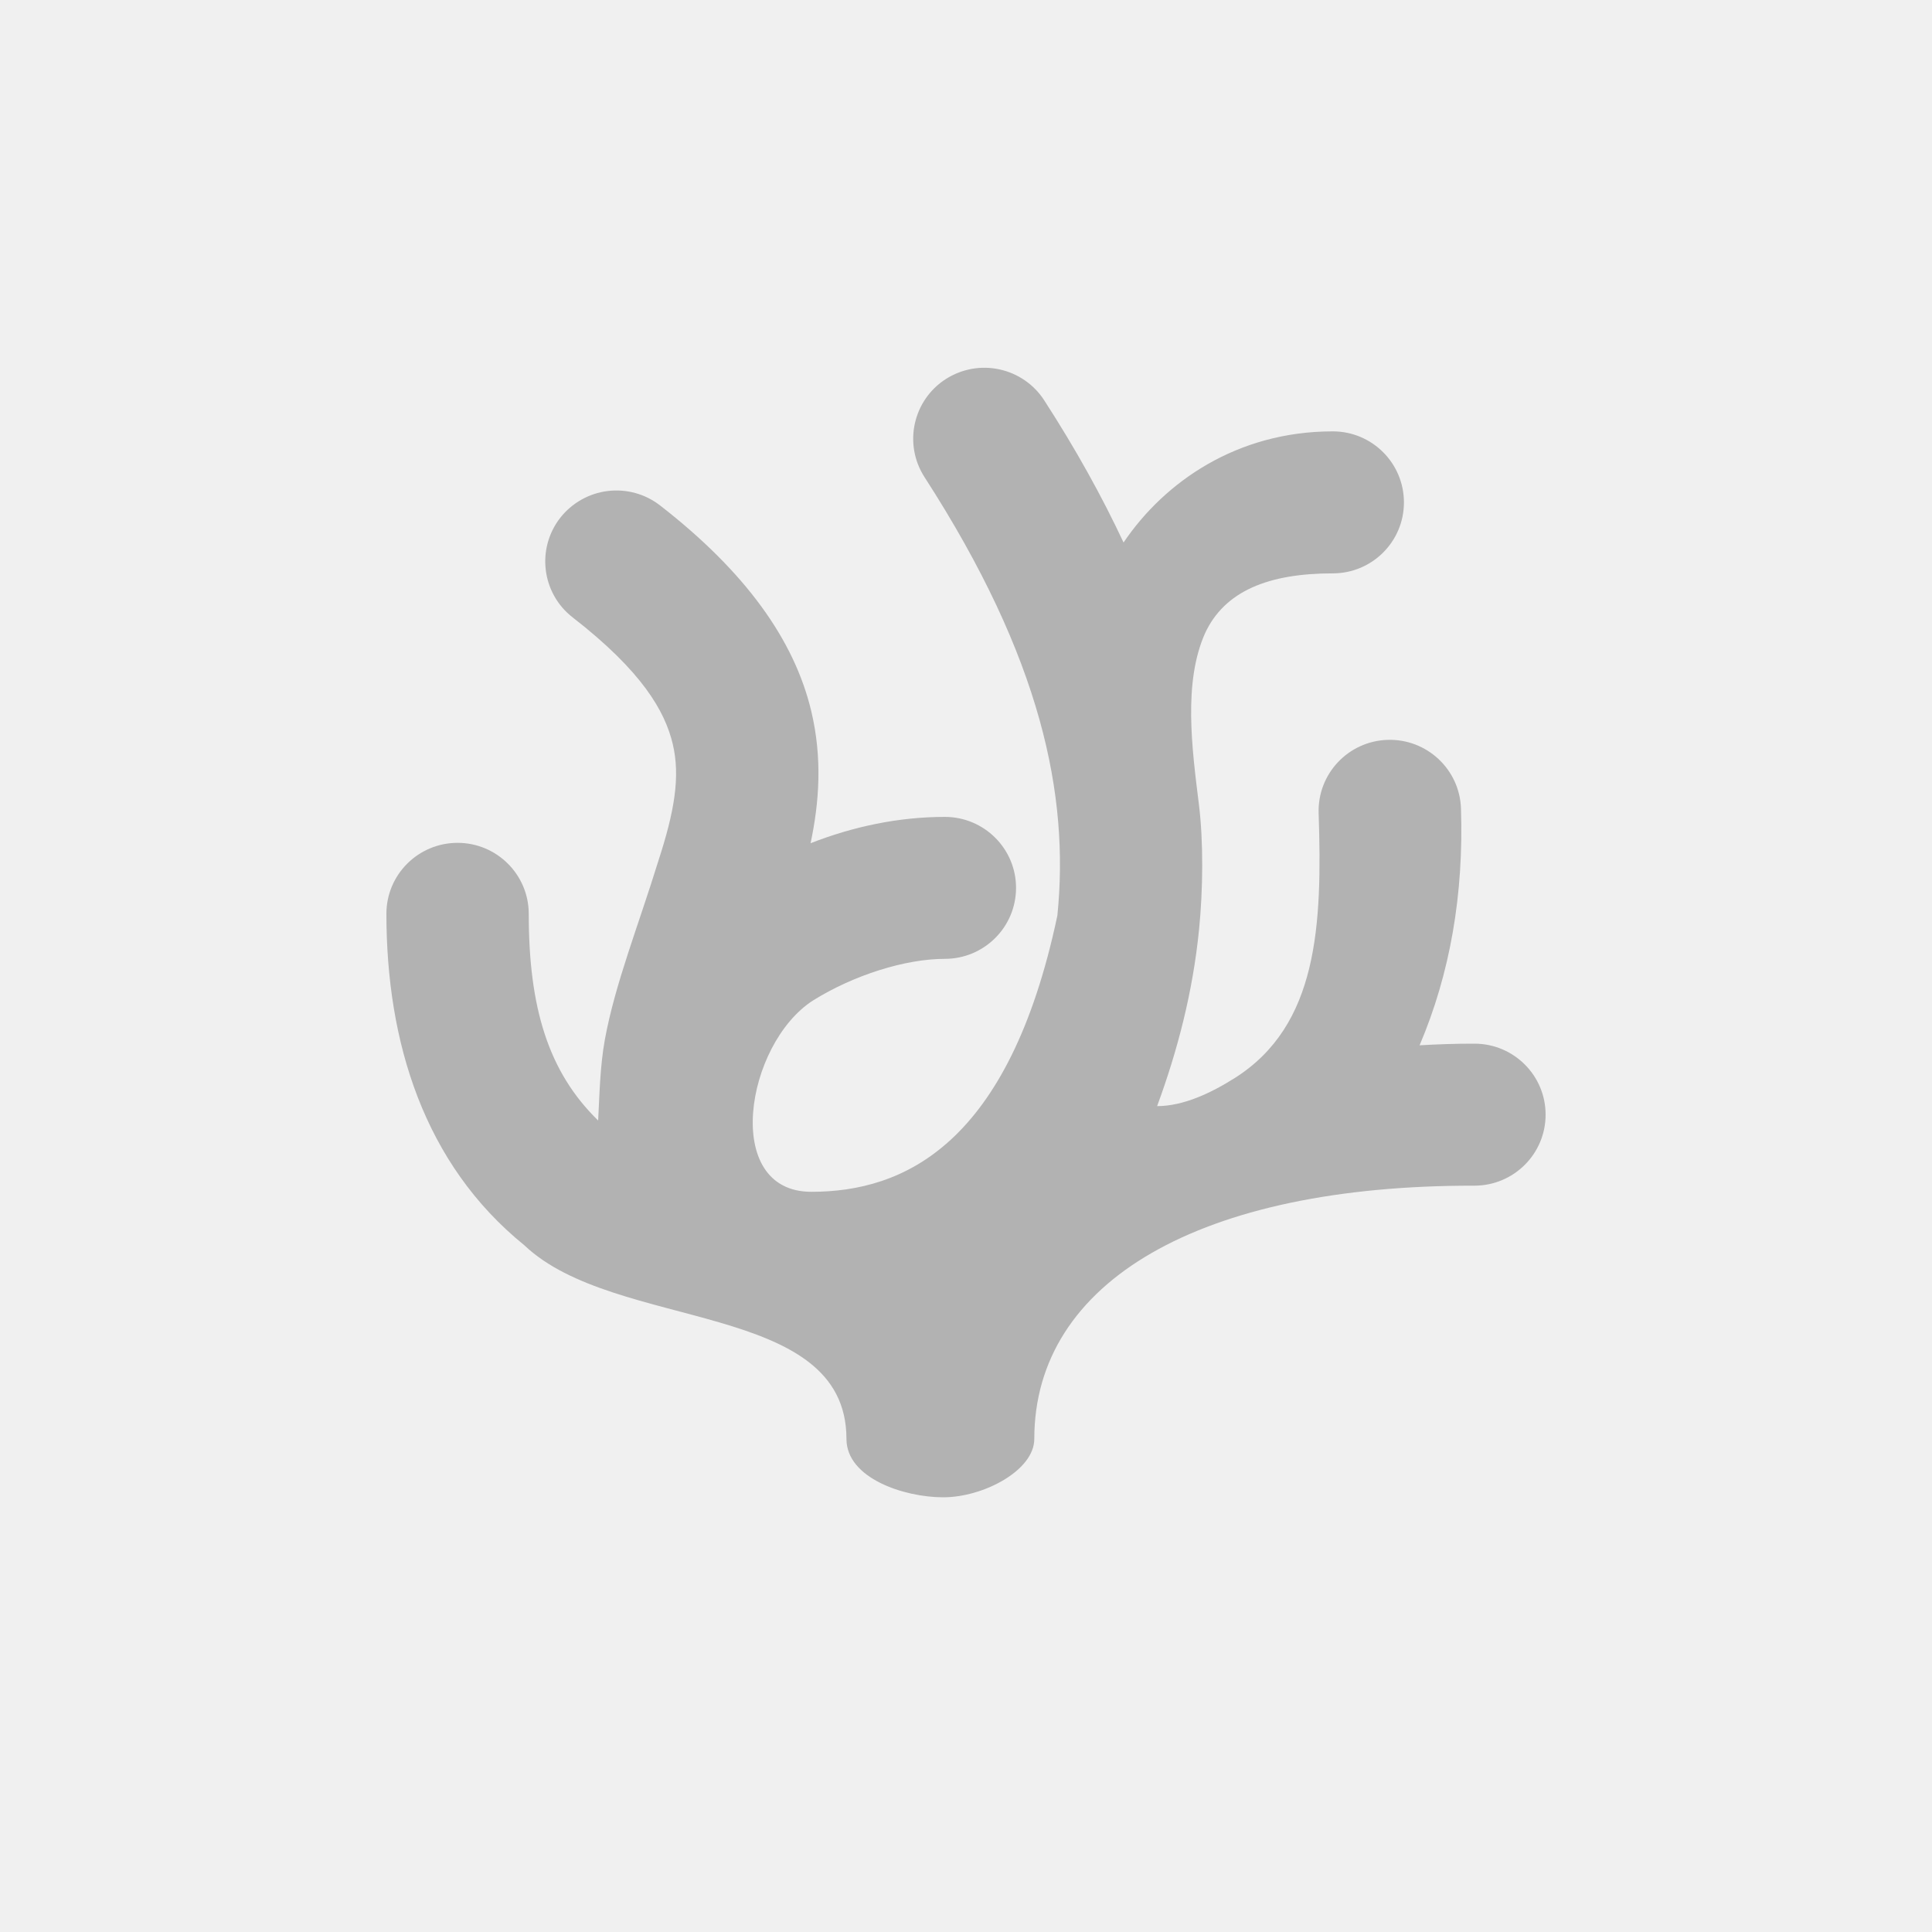
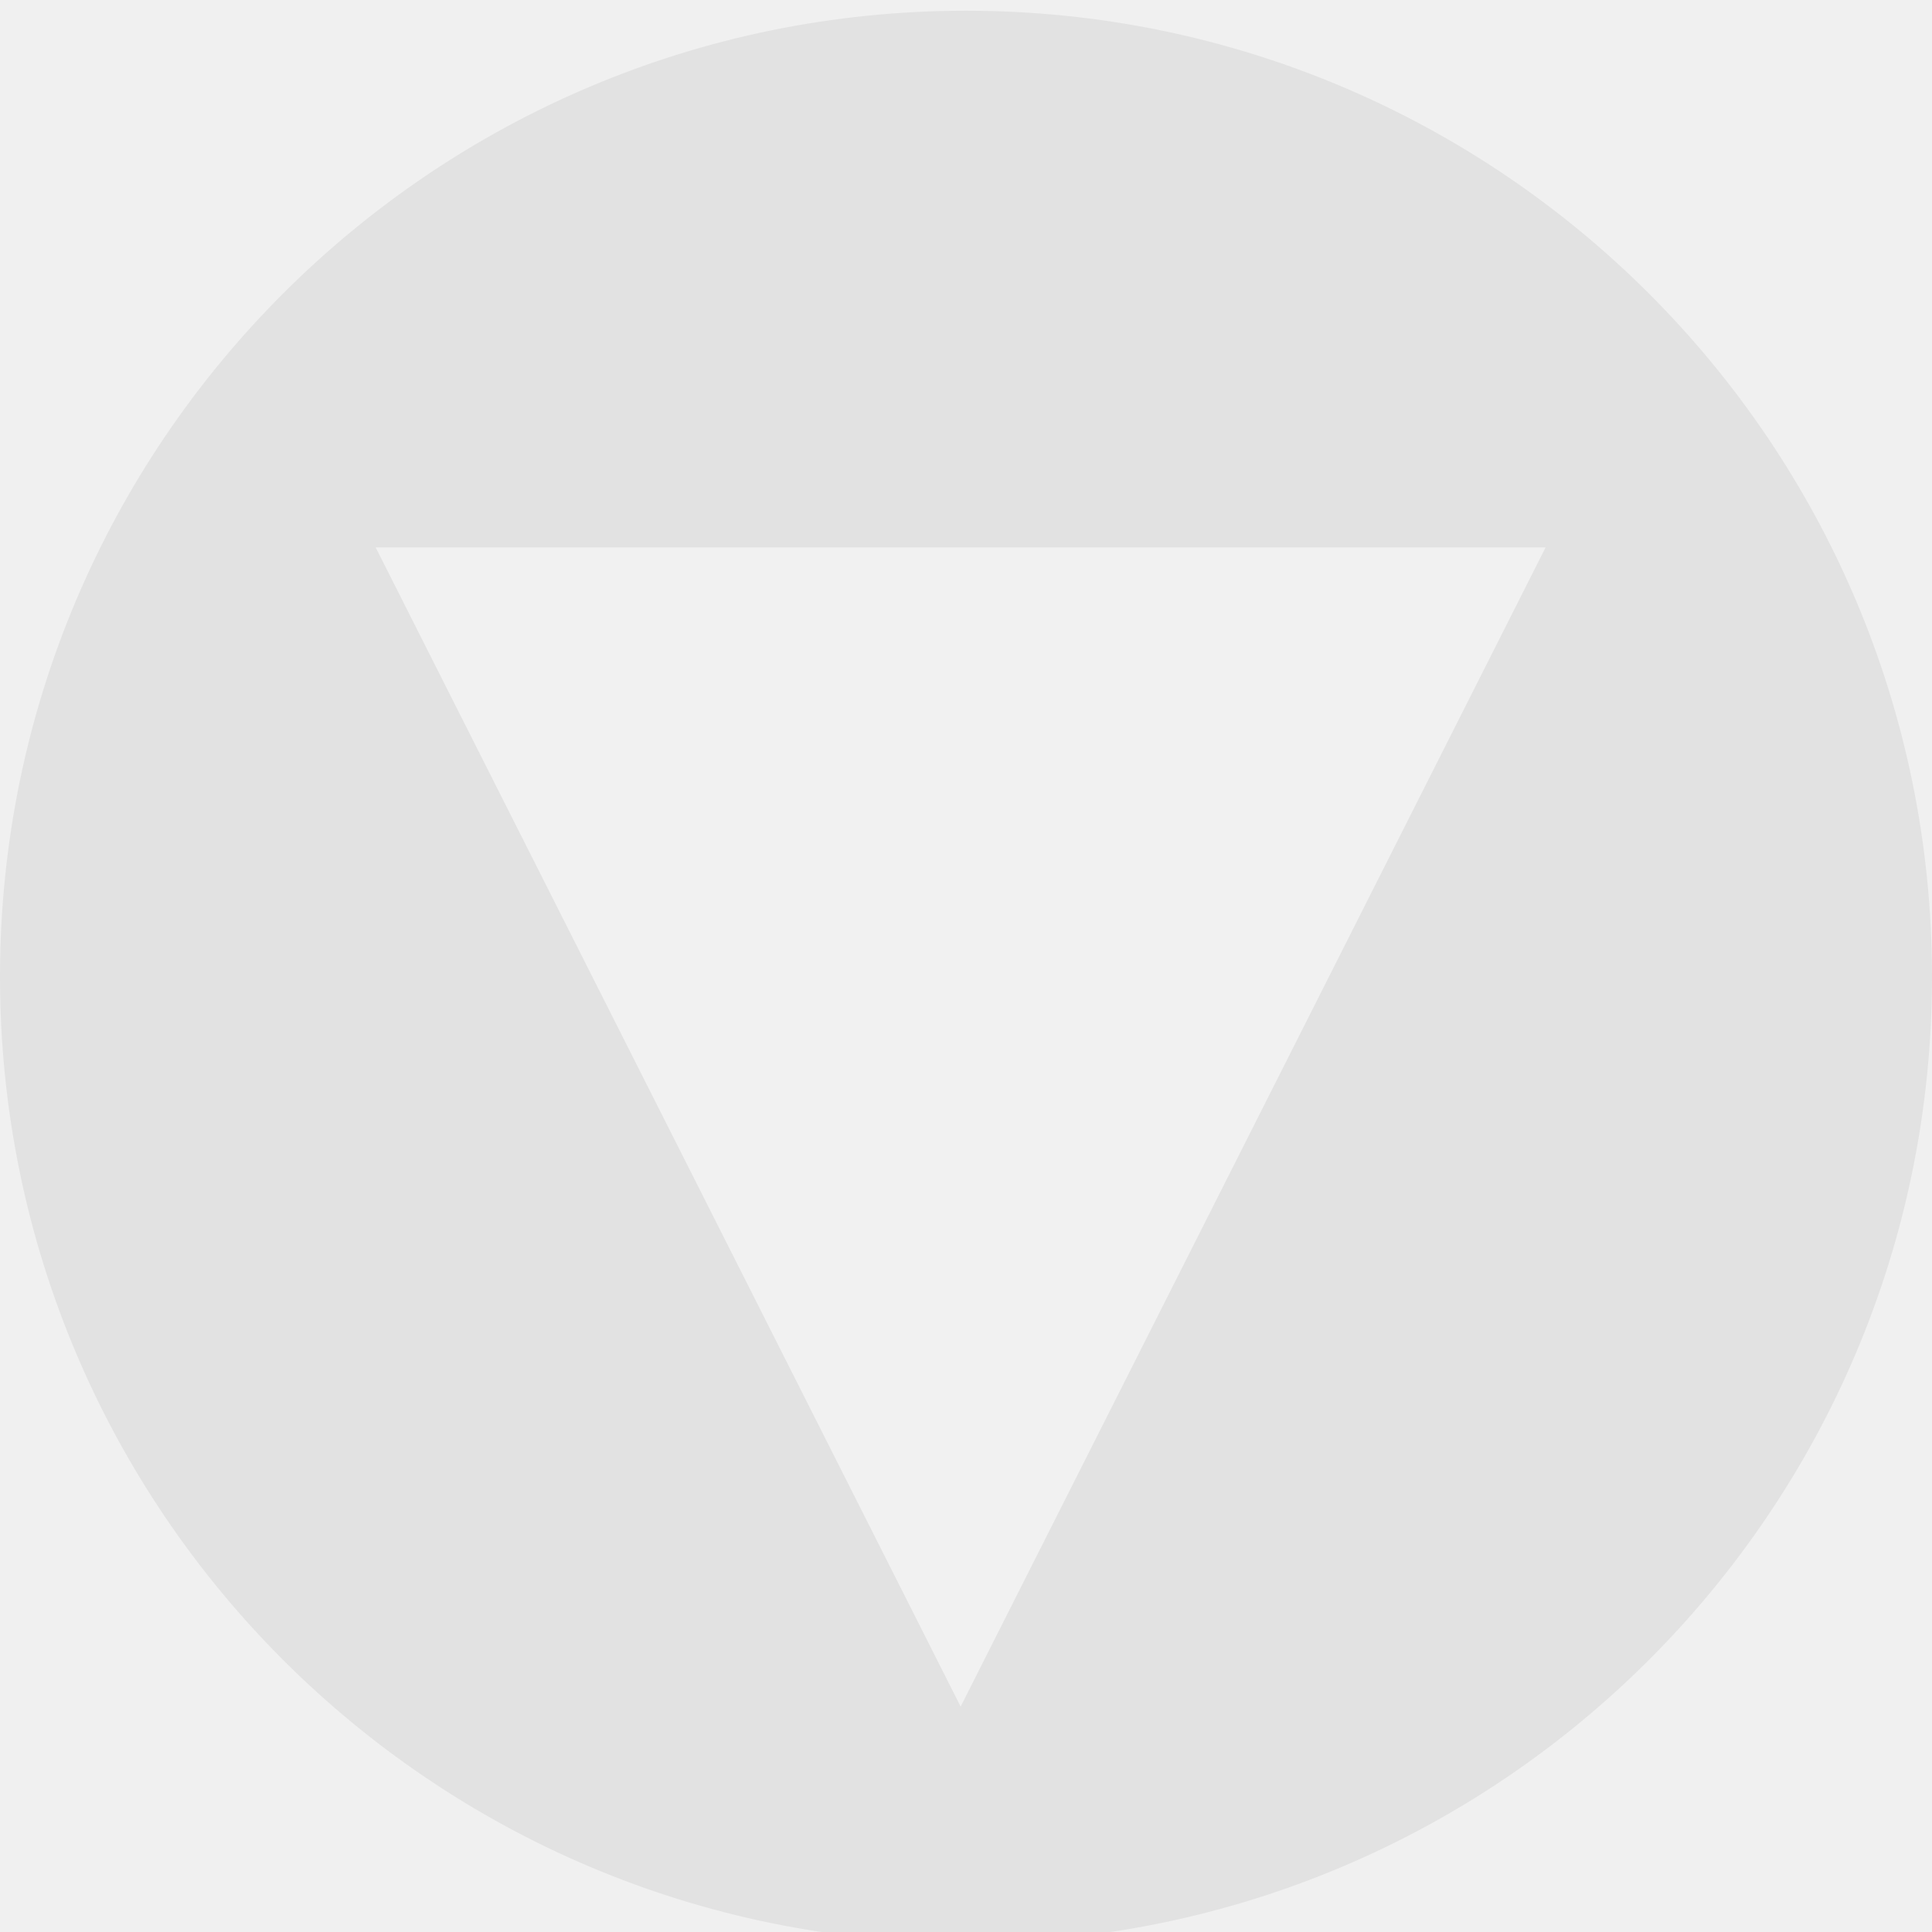
- <svg xmlns="http://www.w3.org/2000/svg" version="1.1" x="0" y="0" width="40" height="40" viewBox="0, 0, 40, 40">
-   <g id="codium_grey_hc_light_letterpress">
-     <path d="M19.583,7.847 C18.898,8.287 18.701,9.197 19.142,9.88 C21.568,13.637 22.141,16.471 21.892,18.954 C20.888,23.71 18.705,24.675 16.798,24.675 C14.936,24.675 15.434,21.61 16.834,20.713 C17.67,20.191 18.74,19.852 19.562,19.852 C20.376,19.852 21.036,19.194 21.036,18.382 C21.036,17.571 20.376,16.913 19.562,16.913 C18.602,16.913 17.661,17.114 16.782,17.458 C16.962,16.611 17.028,15.695 16.796,14.722 C16.444,13.245 15.429,11.834 13.668,10.466 C13.36,10.226 12.969,10.118 12.581,10.166 C12.193,10.214 11.84,10.414 11.599,10.721 C11.1,11.362 11.215,12.286 11.858,12.784 C13.293,13.898 13.766,14.723 13.928,15.402 C14.09,16.081 13.96,16.81 13.635,17.81 C13.219,19.159 12.736,20.363 12.524,21.518 C12.42,22.086 12.411,22.705 12.384,23.199 C11.351,22.192 10.947,20.862 10.947,18.919 C10.946,18.108 10.286,17.45 9.473,17.45 C8.659,17.451 8,18.108 8,18.919 C8,21.573 8.776,24.098 10.856,25.782 C12.738,27.575 17.525,26.913 17.525,29.792 C17.525,30.604 18.715,31 19.529,31 C20.363,31 21.414,30.442 21.414,29.792 C21.414,26.525 24.857,24.539 30.524,24.548 C31.338,24.549 31.999,23.892 32,23.08 C32.001,22.268 31.343,21.609 30.529,21.608 C30.141,21.607 29.763,21.62 29.391,21.642 C30.025,20.152 30.306,18.512 30.248,16.739 C30.221,15.928 29.54,15.292 28.726,15.318 C27.912,15.345 27.274,16.025 27.301,16.837 C27.377,19.157 27.29,21.229 25.562,22.321 C25.07,22.631 24.499,22.901 23.957,22.901 C24.378,21.756 24.695,20.548 24.825,19.246 C24.908,18.416 24.917,17.428 24.823,16.662 C24.675,15.474 24.498,14.126 24.949,13.111 C25.354,12.237 26.262,11.871 27.594,11.871 C28.408,11.871 29.067,11.213 29.067,10.402 C29.067,9.59 28.408,8.931 27.594,8.931 C25.614,8.931 24.113,9.973 23.262,11.232 C22.817,10.282 22.275,9.302 21.62,8.289 C21.409,7.961 21.075,7.731 20.694,7.648 C20.504,7.607 20.309,7.603 20.119,7.637 C19.928,7.672 19.746,7.743 19.583,7.847 z" fill="#B2B2B2" id="path6008" />
+ <svg xmlns="http://www.w3.org/2000/svg" width="560" height="560" viewBox="0 0 180 180" fill="none">
+   <g clip-path="url(#clip0)" opacity="0.06">
+     <circle cx="90" cy="91" r="90" fill="black" />
+     <path d="M89.5 159L35 51H144L89.5 159Z" fill="white" />
  </g>
+   <defs>
+     <clipPath id="clip0">
+       <rect width="180" height="180" fill="white" />
+     </clipPath>
+   </defs>
</svg>
